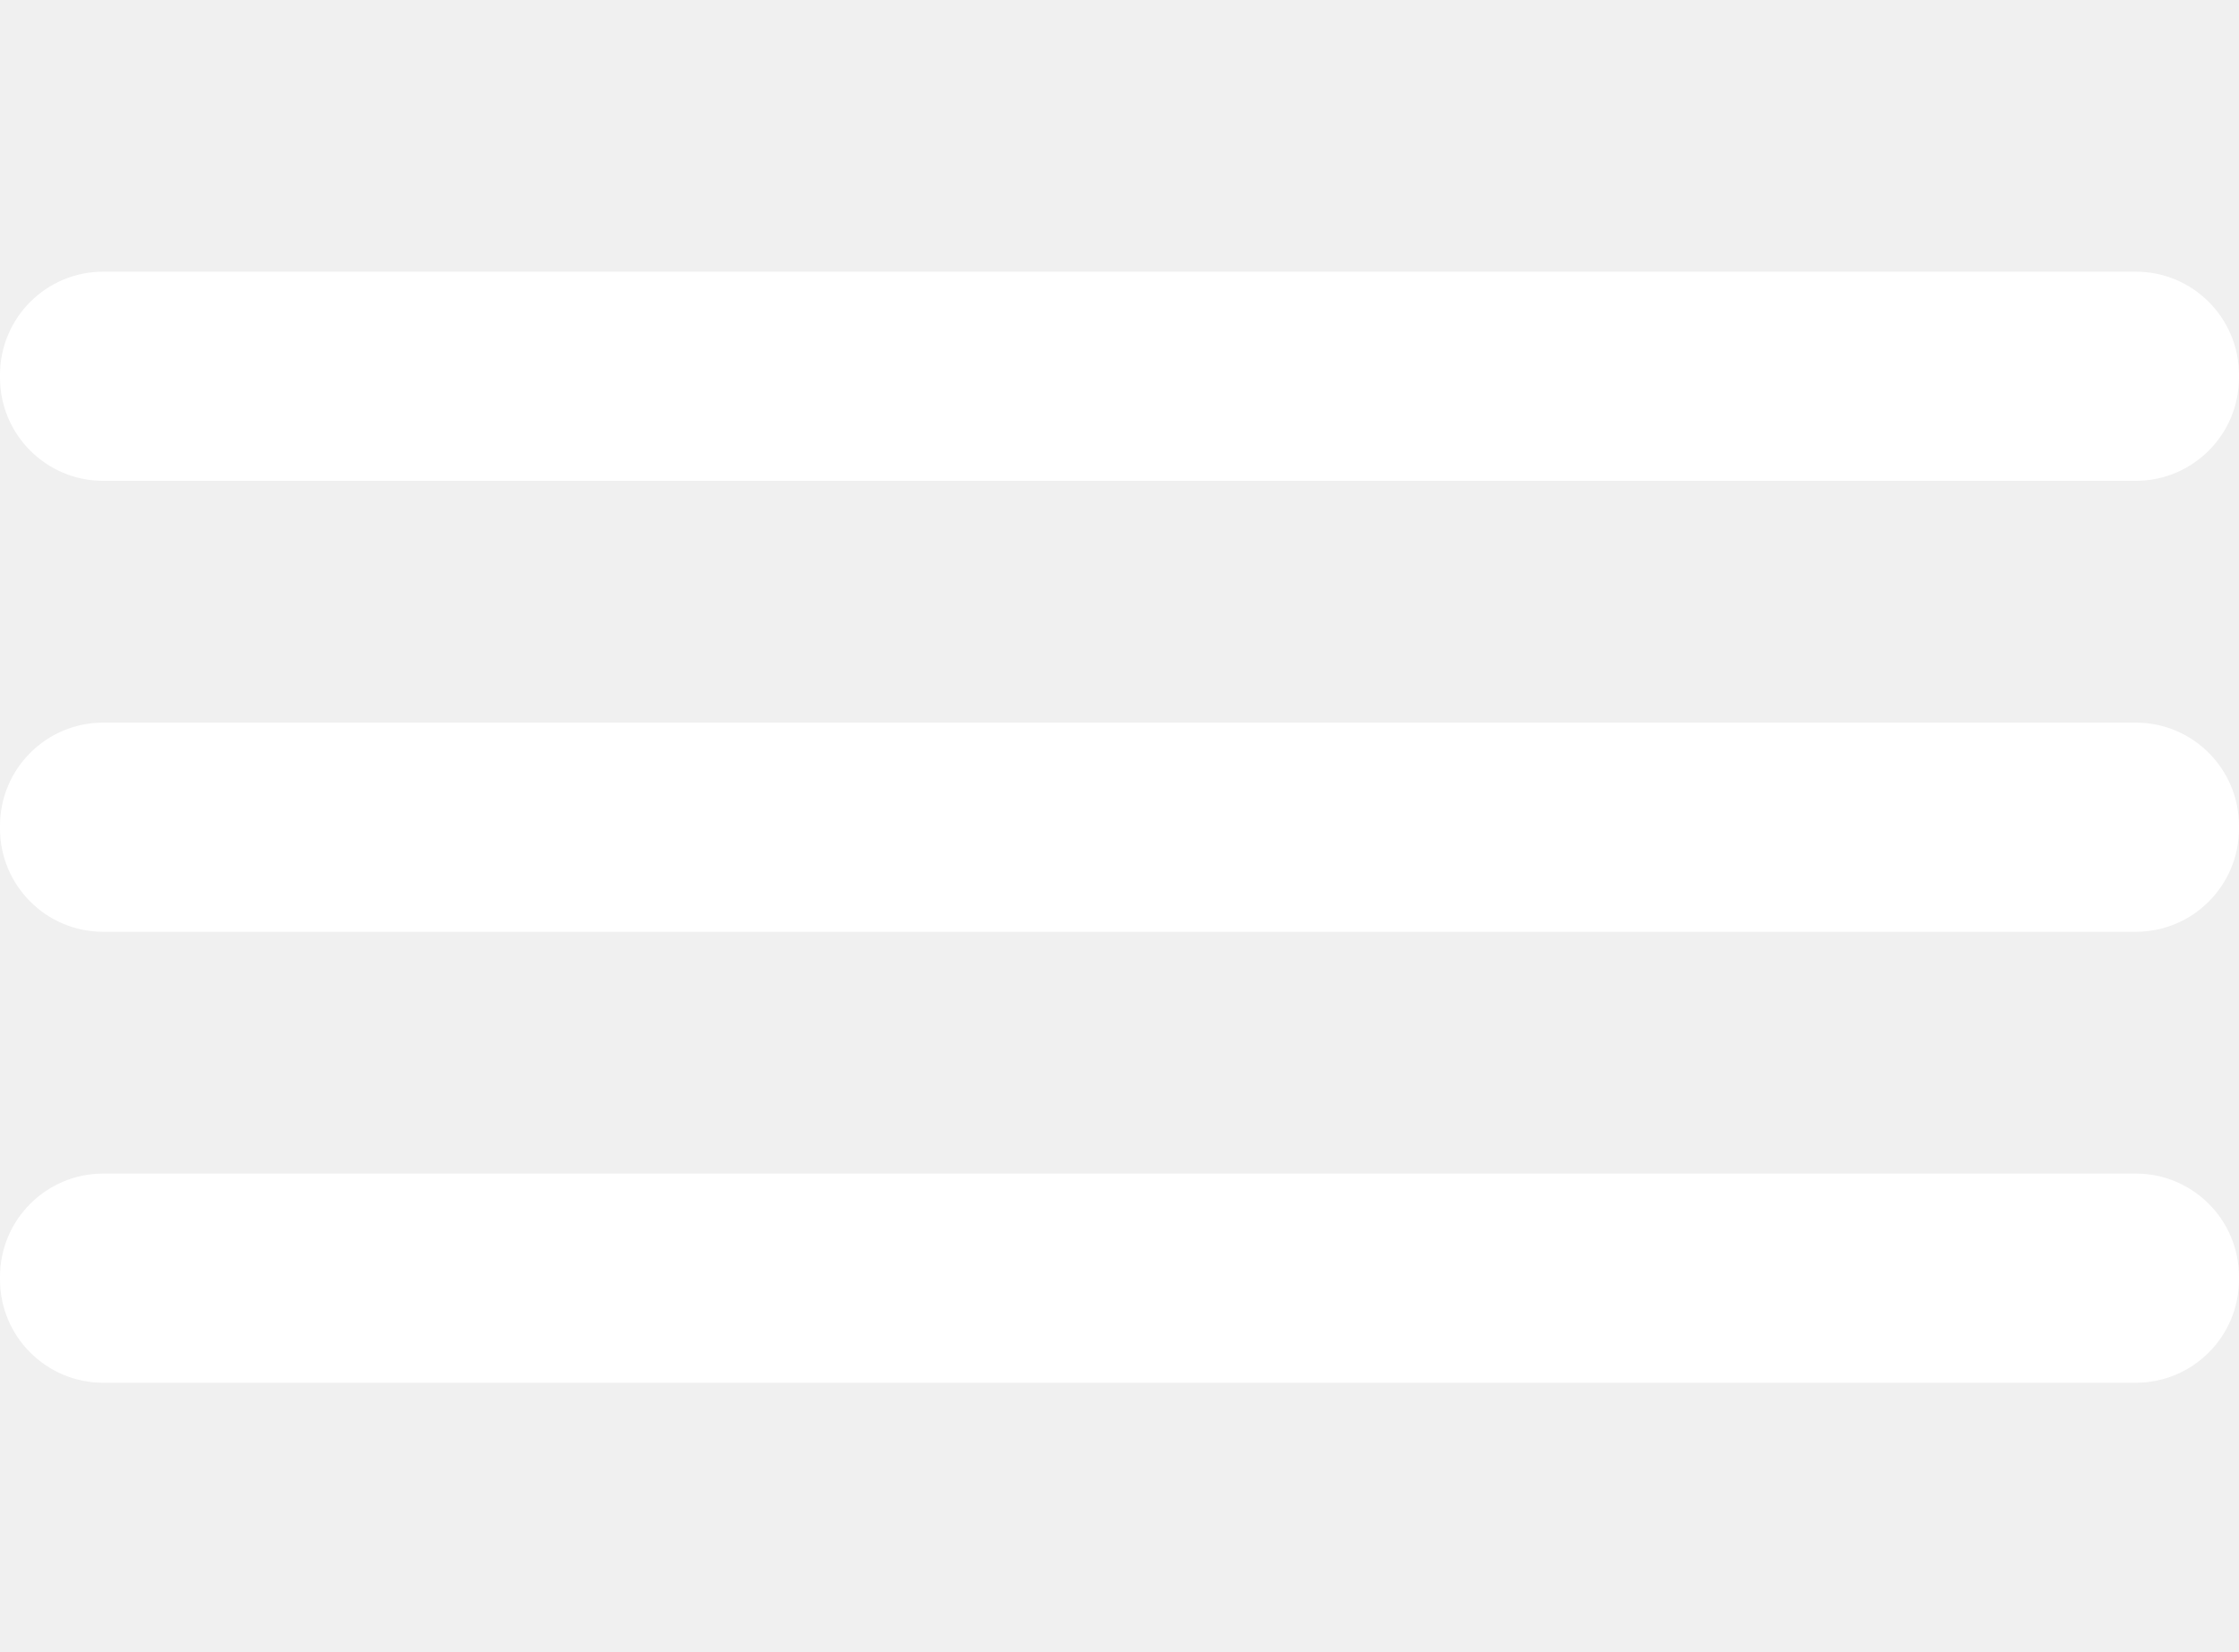
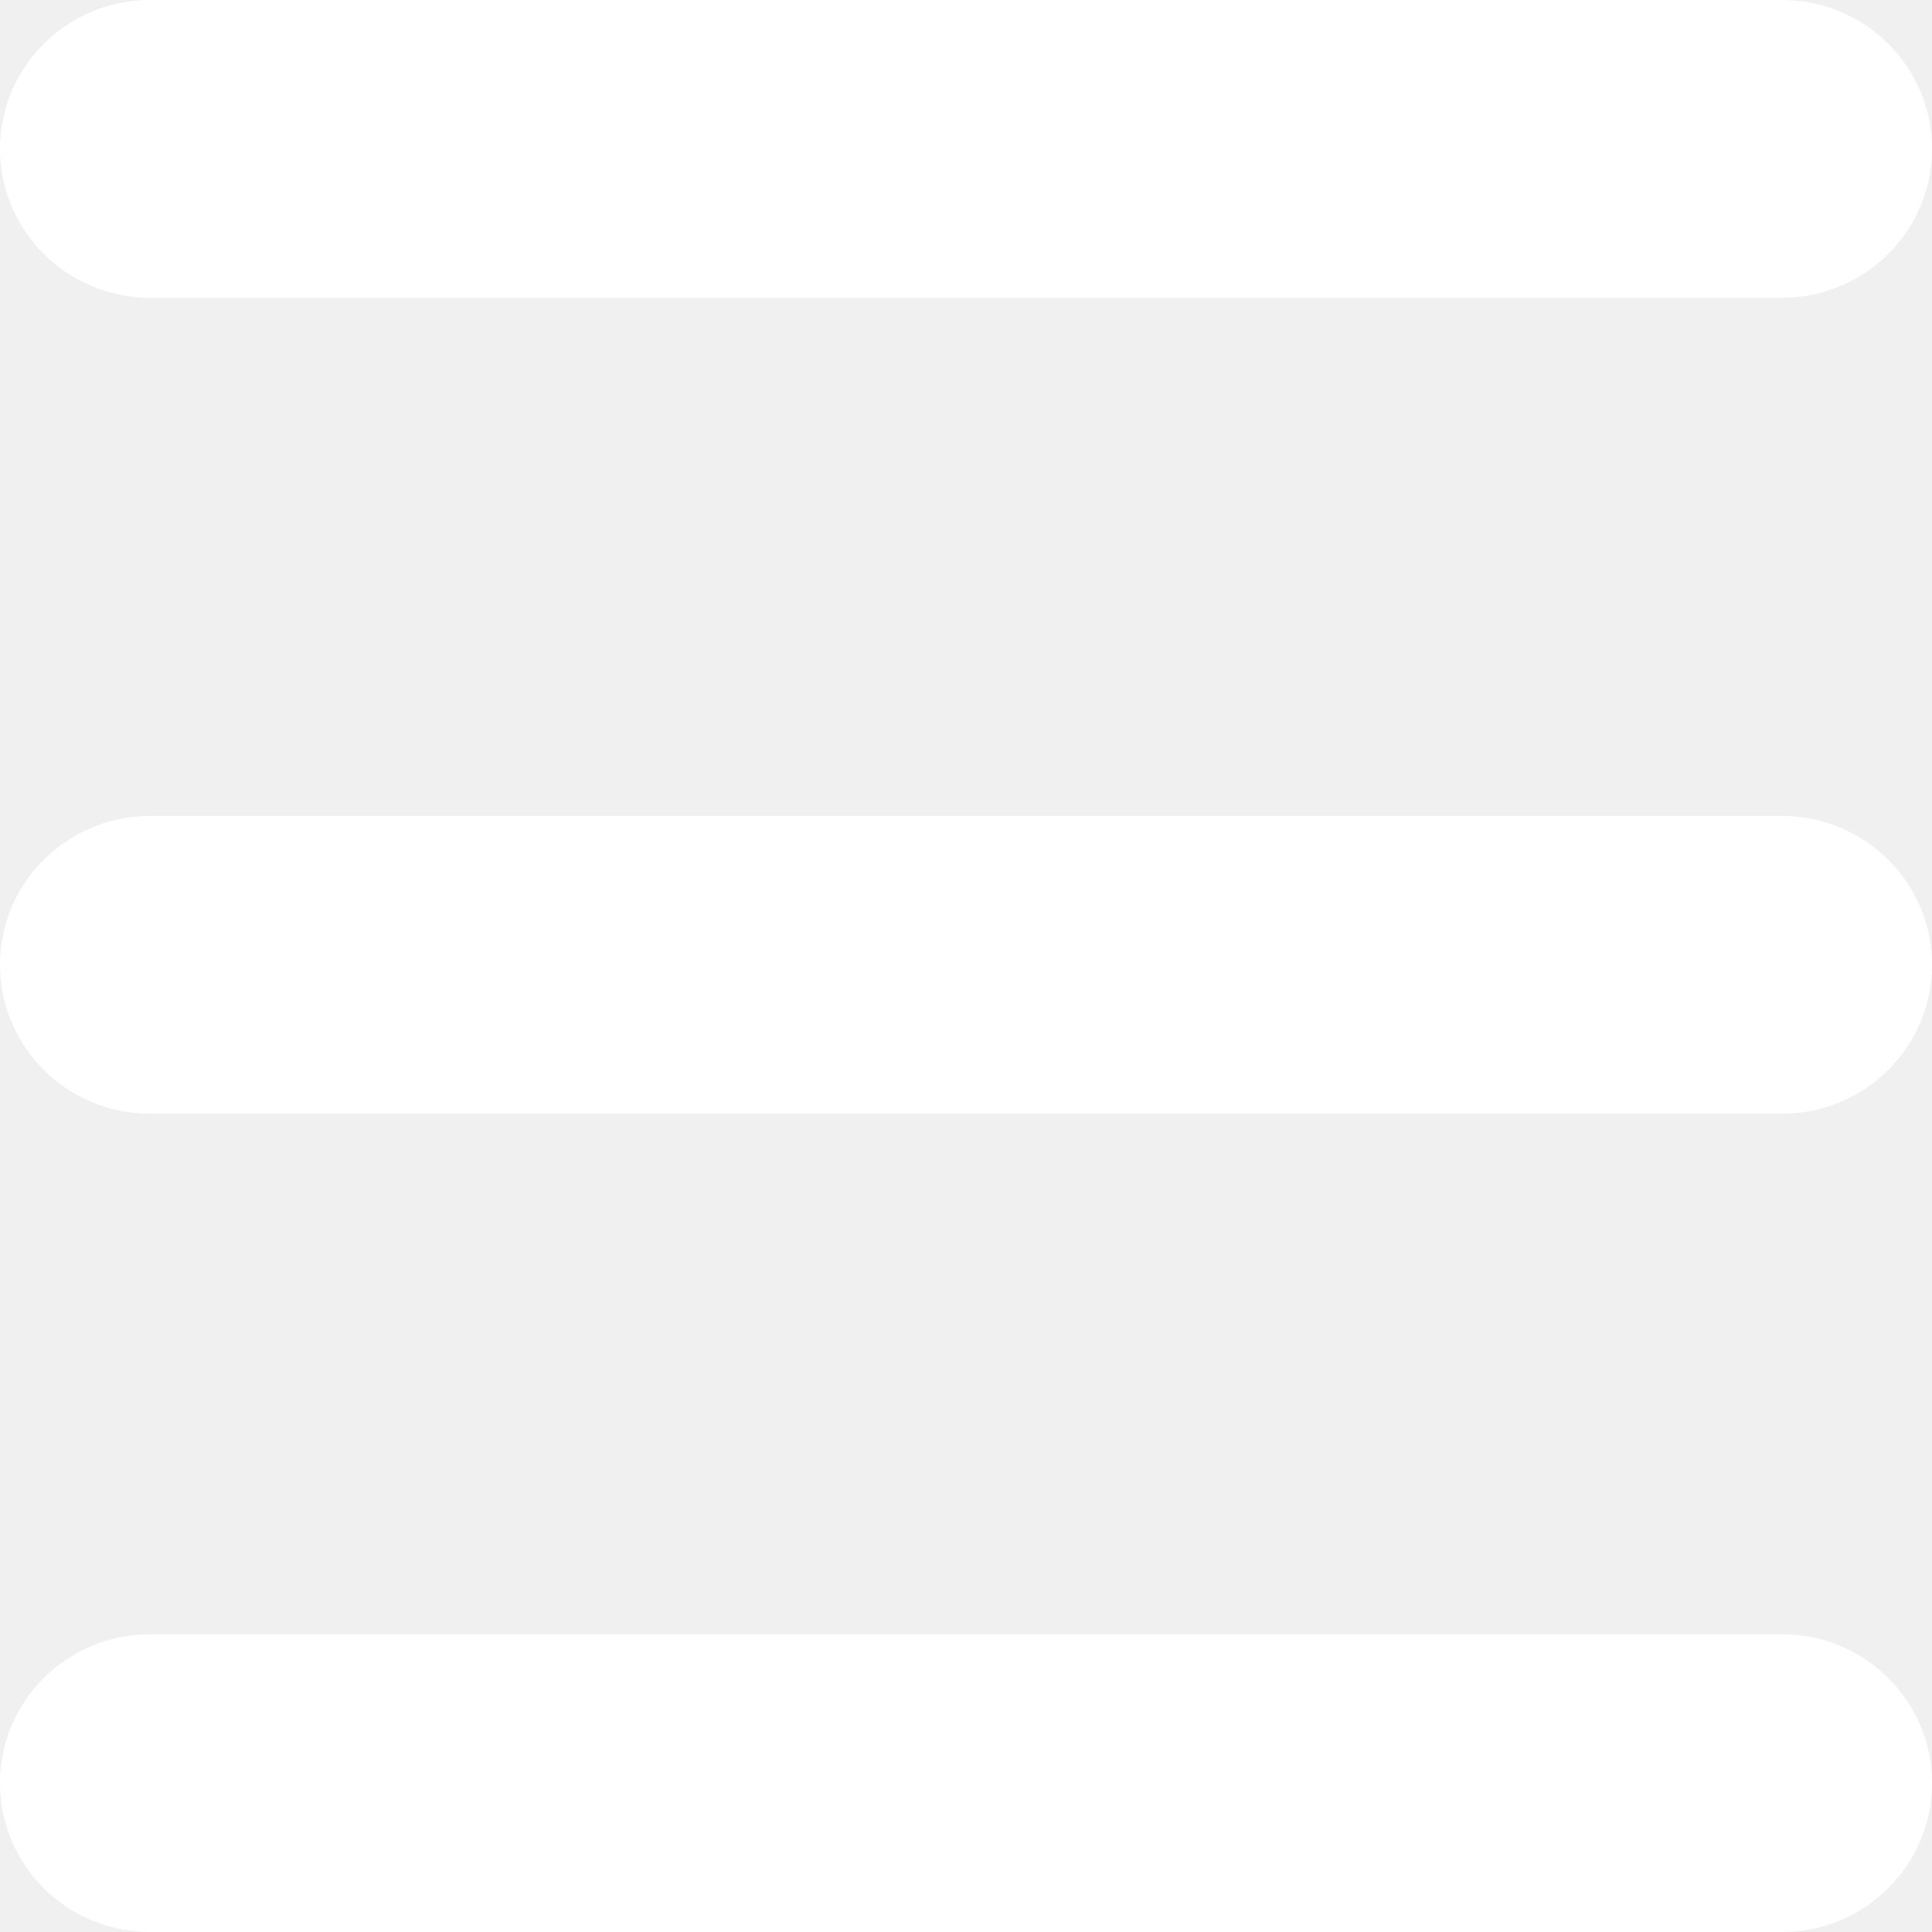
- <svg xmlns="http://www.w3.org/2000/svg" id="Capa_1" version="1.1" viewBox="0 0 82.4 60.8">
+ <svg xmlns="http://www.w3.org/2000/svg" id="Capa_1" version="1.1" viewBox="0 0 82.4 82.4">
  <defs>
    <style>
      .st0 {
        fill: #fff;
      }
+ 
+       .st1 {
+         fill: none;
+       }
    </style>
  </defs>
-   <rect class="st0" y="10" width="82.4" height="7.7" rx="3.8" ry="3.8" />
-   <rect class="st0" y="26.6" width="82.4" height="7.7" rx="3.8" ry="3.8" />
-   <rect class="st0" y="43.2" width="82.4" height="7.7" rx="3.8" ry="3.8" />
+   <rect class="st0" y="0" width="82.4" height="12.7" rx="6.4" ry="6.4" />
+   <rect class="st0" y="34.8" width="82.4" height="12.7" rx="6.4" ry="6.4" />
+   <rect class="st0" y="69.7" width="82.4" height="12.7" rx="6.4" ry="6.4" />
+   <rect class="st1" width="82.4" height="82.4" />
</svg>
